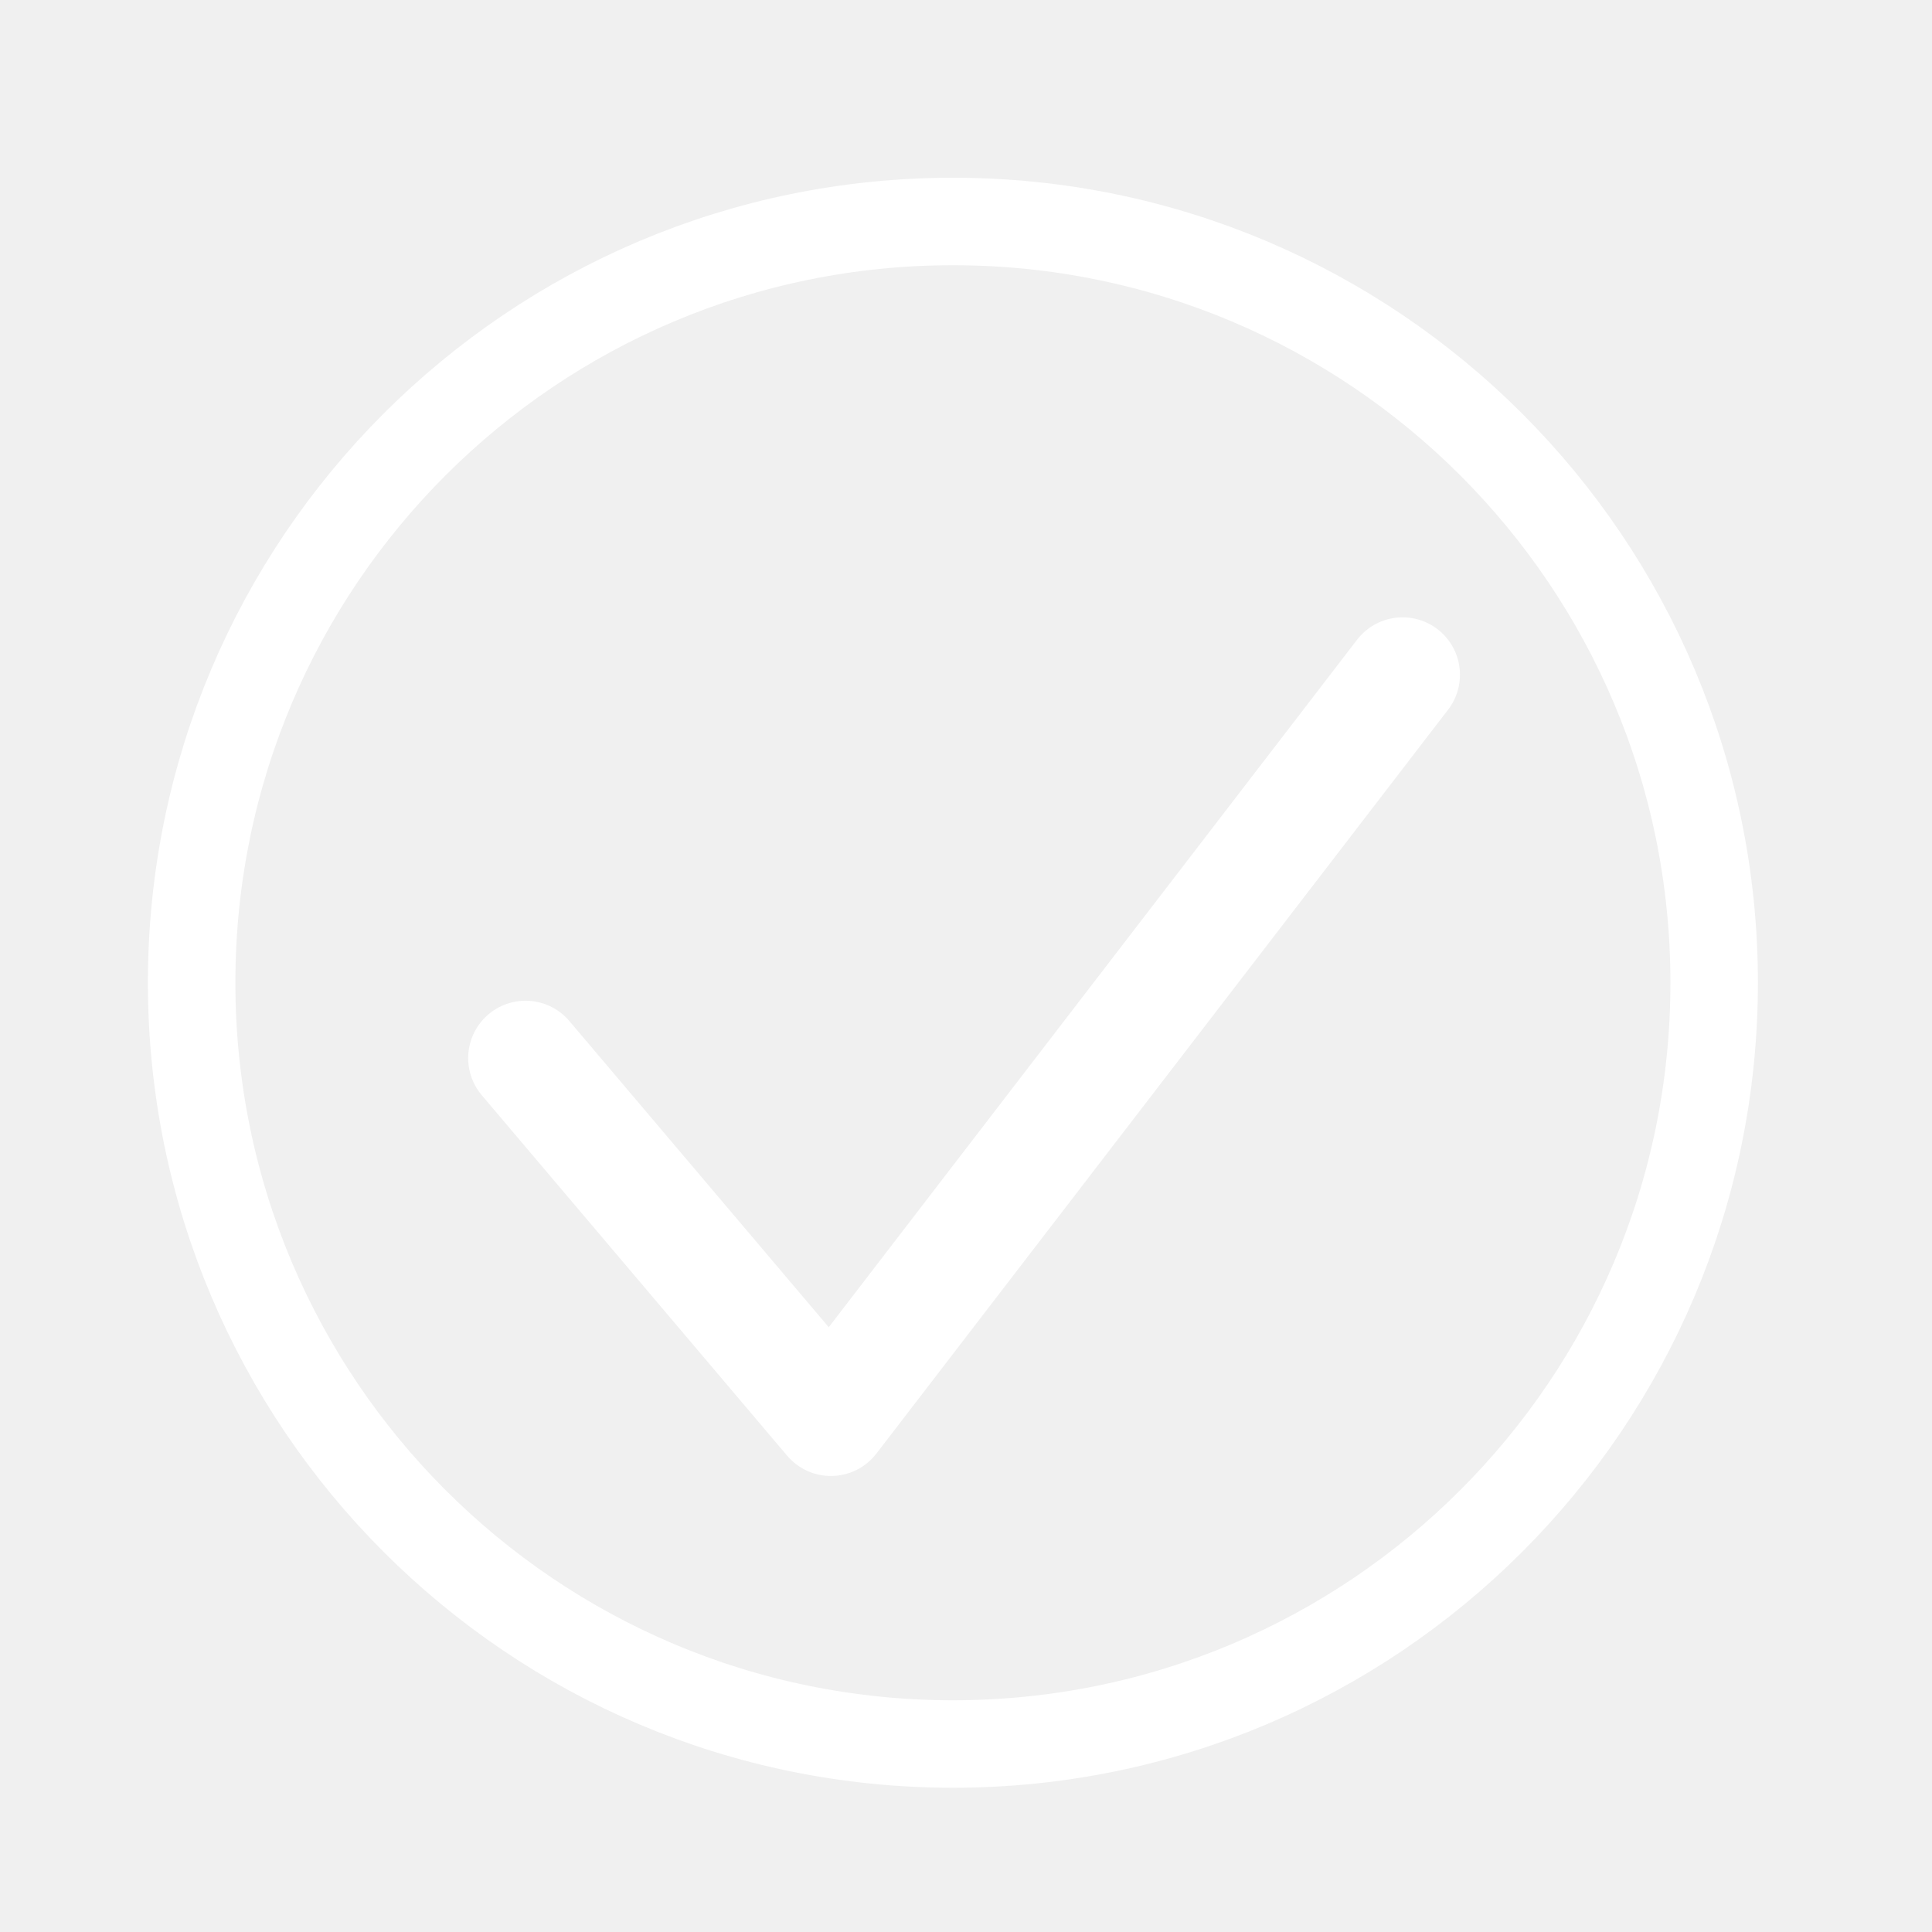
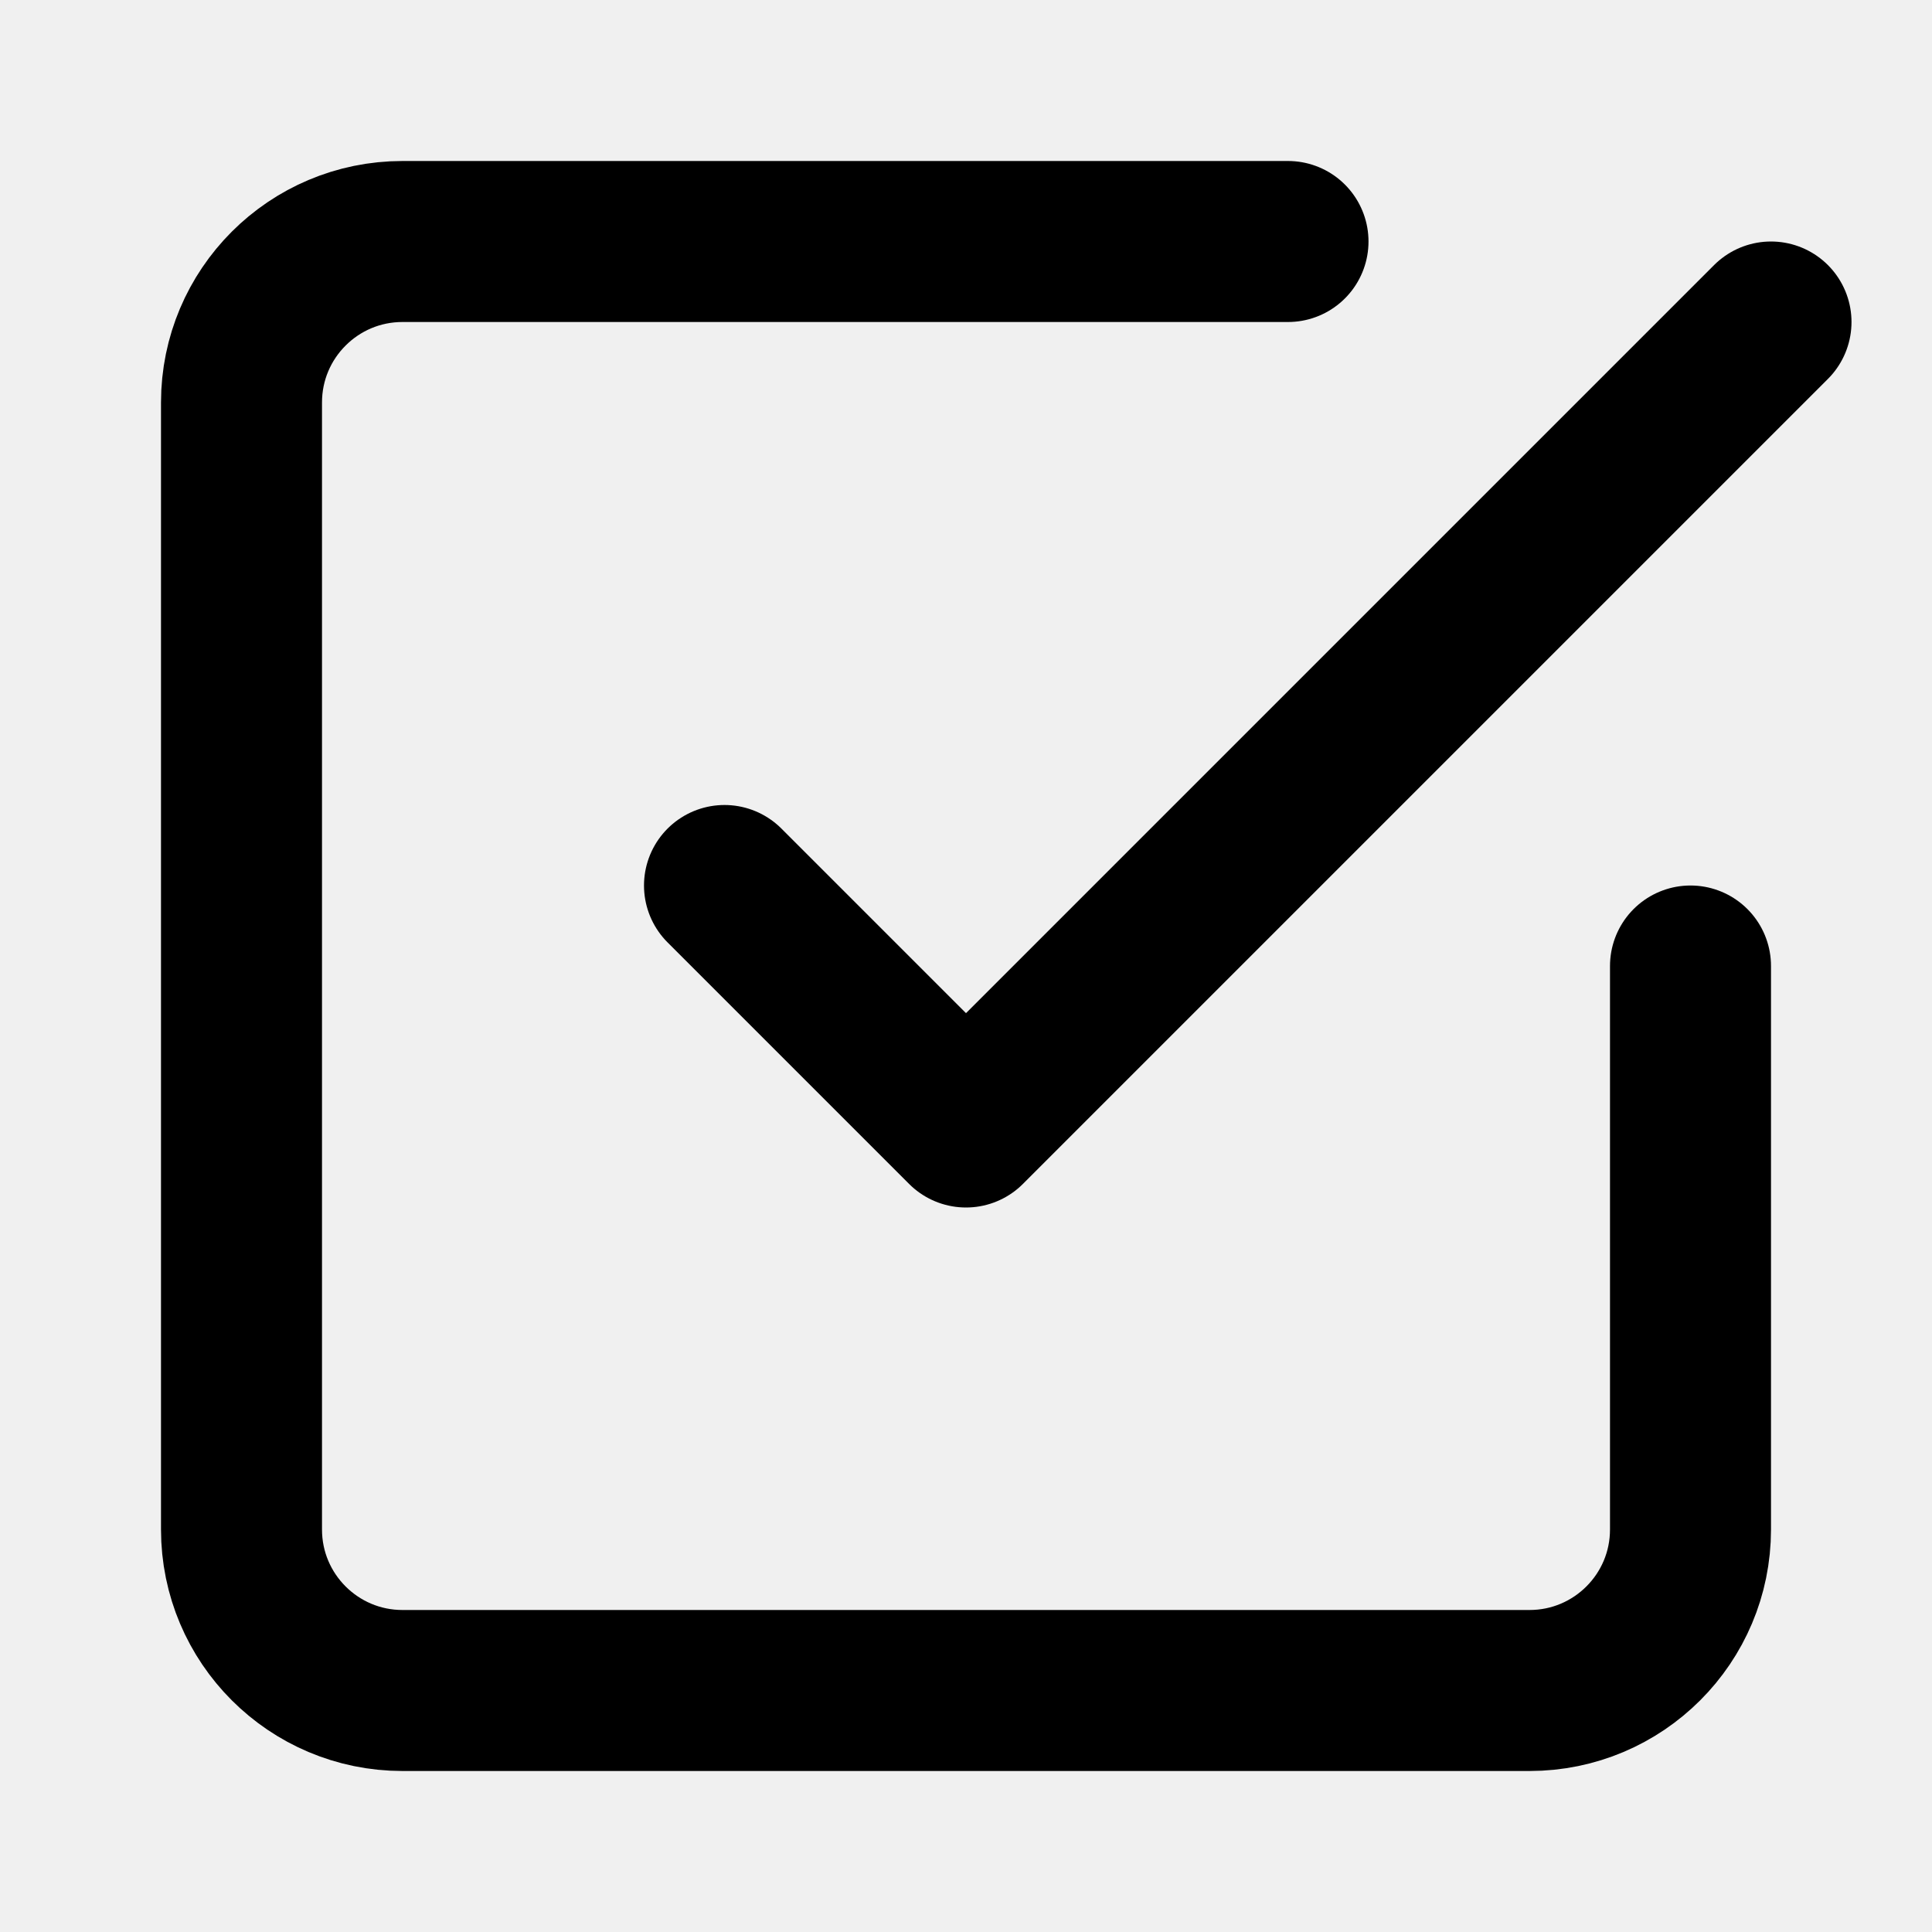
- <svg xmlns="http://www.w3.org/2000/svg" xmlns:ns1="http://www.openswatchbook.org/uri/2009/osb" xmlns:xlink="http://www.w3.org/1999/xlink" version="1.1" id="Layer_1" x="0px" y="0px" viewBox="0 0 72 72" style="enable-background:new 0 0 72 72;" xml:space="preserve">
-   <defs id="defs3414">
-     <linearGradient id="linearGradient4141" ns1:paint="solid">
-       <stop style="stop-color:#ffffff;stop-opacity:1;" offset="0" id="stop4143" />
-     </linearGradient>
-     <linearGradient xlink:href="#linearGradient4141" id="linearGradient4145" x1="48.508" y1="58.424" x2="79.322" y2="58.424" gradientUnits="userSpaceOnUse" gradientTransform="matrix(1.841409,0,0,2.240751,-82.18242,-94.28913)" />
-   </defs>
-   <style type="text/css" id="style3406">
- 	.st0{fill:#66BD59;stroke:#FFFFFF;stroke-width:5;stroke-miterlimit:10;}
- 	.st1{fill:none;stroke:#FFFFFF;stroke-width:5;stroke-linecap:round;stroke-linejoin:round;stroke-miterlimit:10;}
- </style>
-   <polyline class="st1" points="55.1,19.8 30.2,52.2 16.9,36.5 " id="polyline3410" transform="matrix(0.8555923,0,0,0.8555923,5.126982,8.204167)" style="fill:none;stroke:#ffffff;stroke-width:5;stroke-linecap:round;stroke-linejoin:round;stroke-miterlimit:10" />
-   <style id="style3419" type="text/css">
- 	.st0{fill:none;stroke:#FFFFFF;stroke-width:3;stroke-miterlimit:10;}
- 	.st1{fill:none;stroke:#FFFFFF;stroke-width:8;stroke-miterlimit:10;}
- 	.st2{fill:#FFFFFF;}
- </style>
-   <circle style="fill:none;stroke:url(#linearGradient4145);stroke-width:3.26;stroke-miterlimit:4;stroke-dasharray:none" id="path3339" cx="35.512" cy="36.624" r="28.37" />
+ <svg xmlns="http://www.w3.org/2000/svg" width="800px" height="800px" viewBox="0 0 24 24" fill="none" stroke="#000000" stroke-width="2" stroke-linecap="round" stroke-linejoin="round" class="feather feather-check-square">
+   <polyline points="9 11 12 14 22 4" />
+   <path d="M21 12v7a2 2 0 0 1-2 2H5a2 2 0 0 1-2-2V5a2 2 0 0 1 2-2h11" />
</svg>
